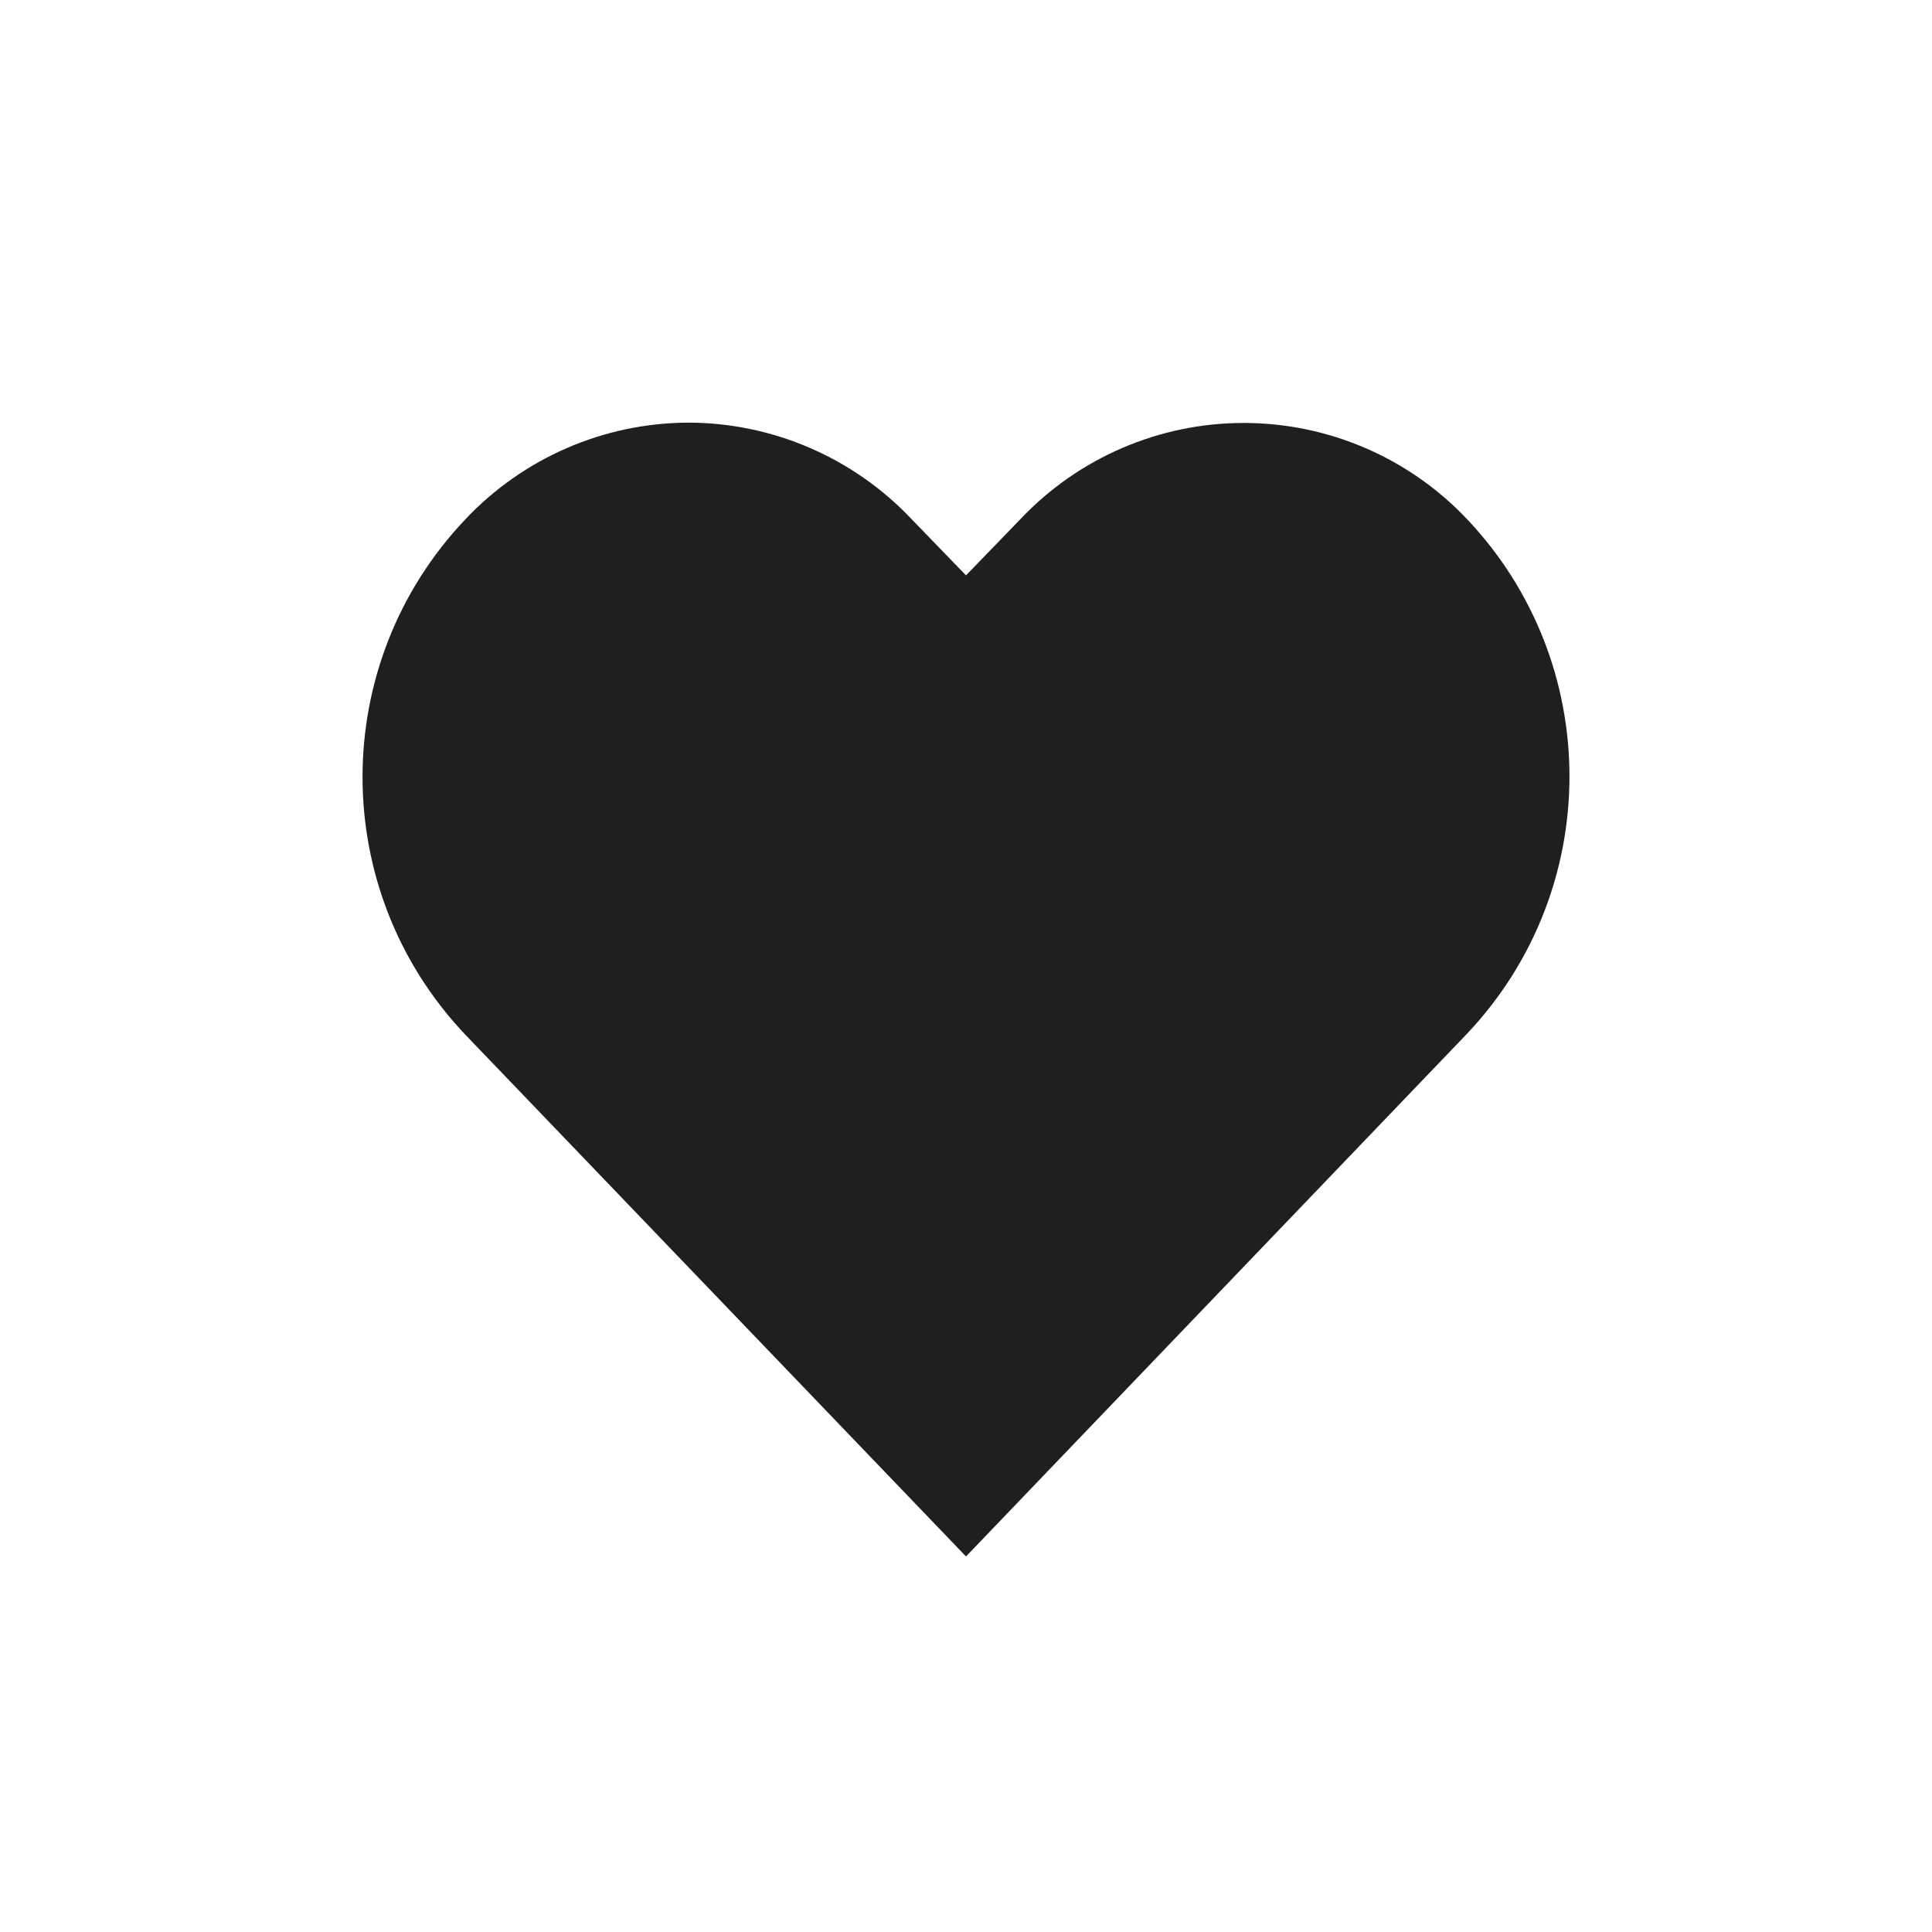
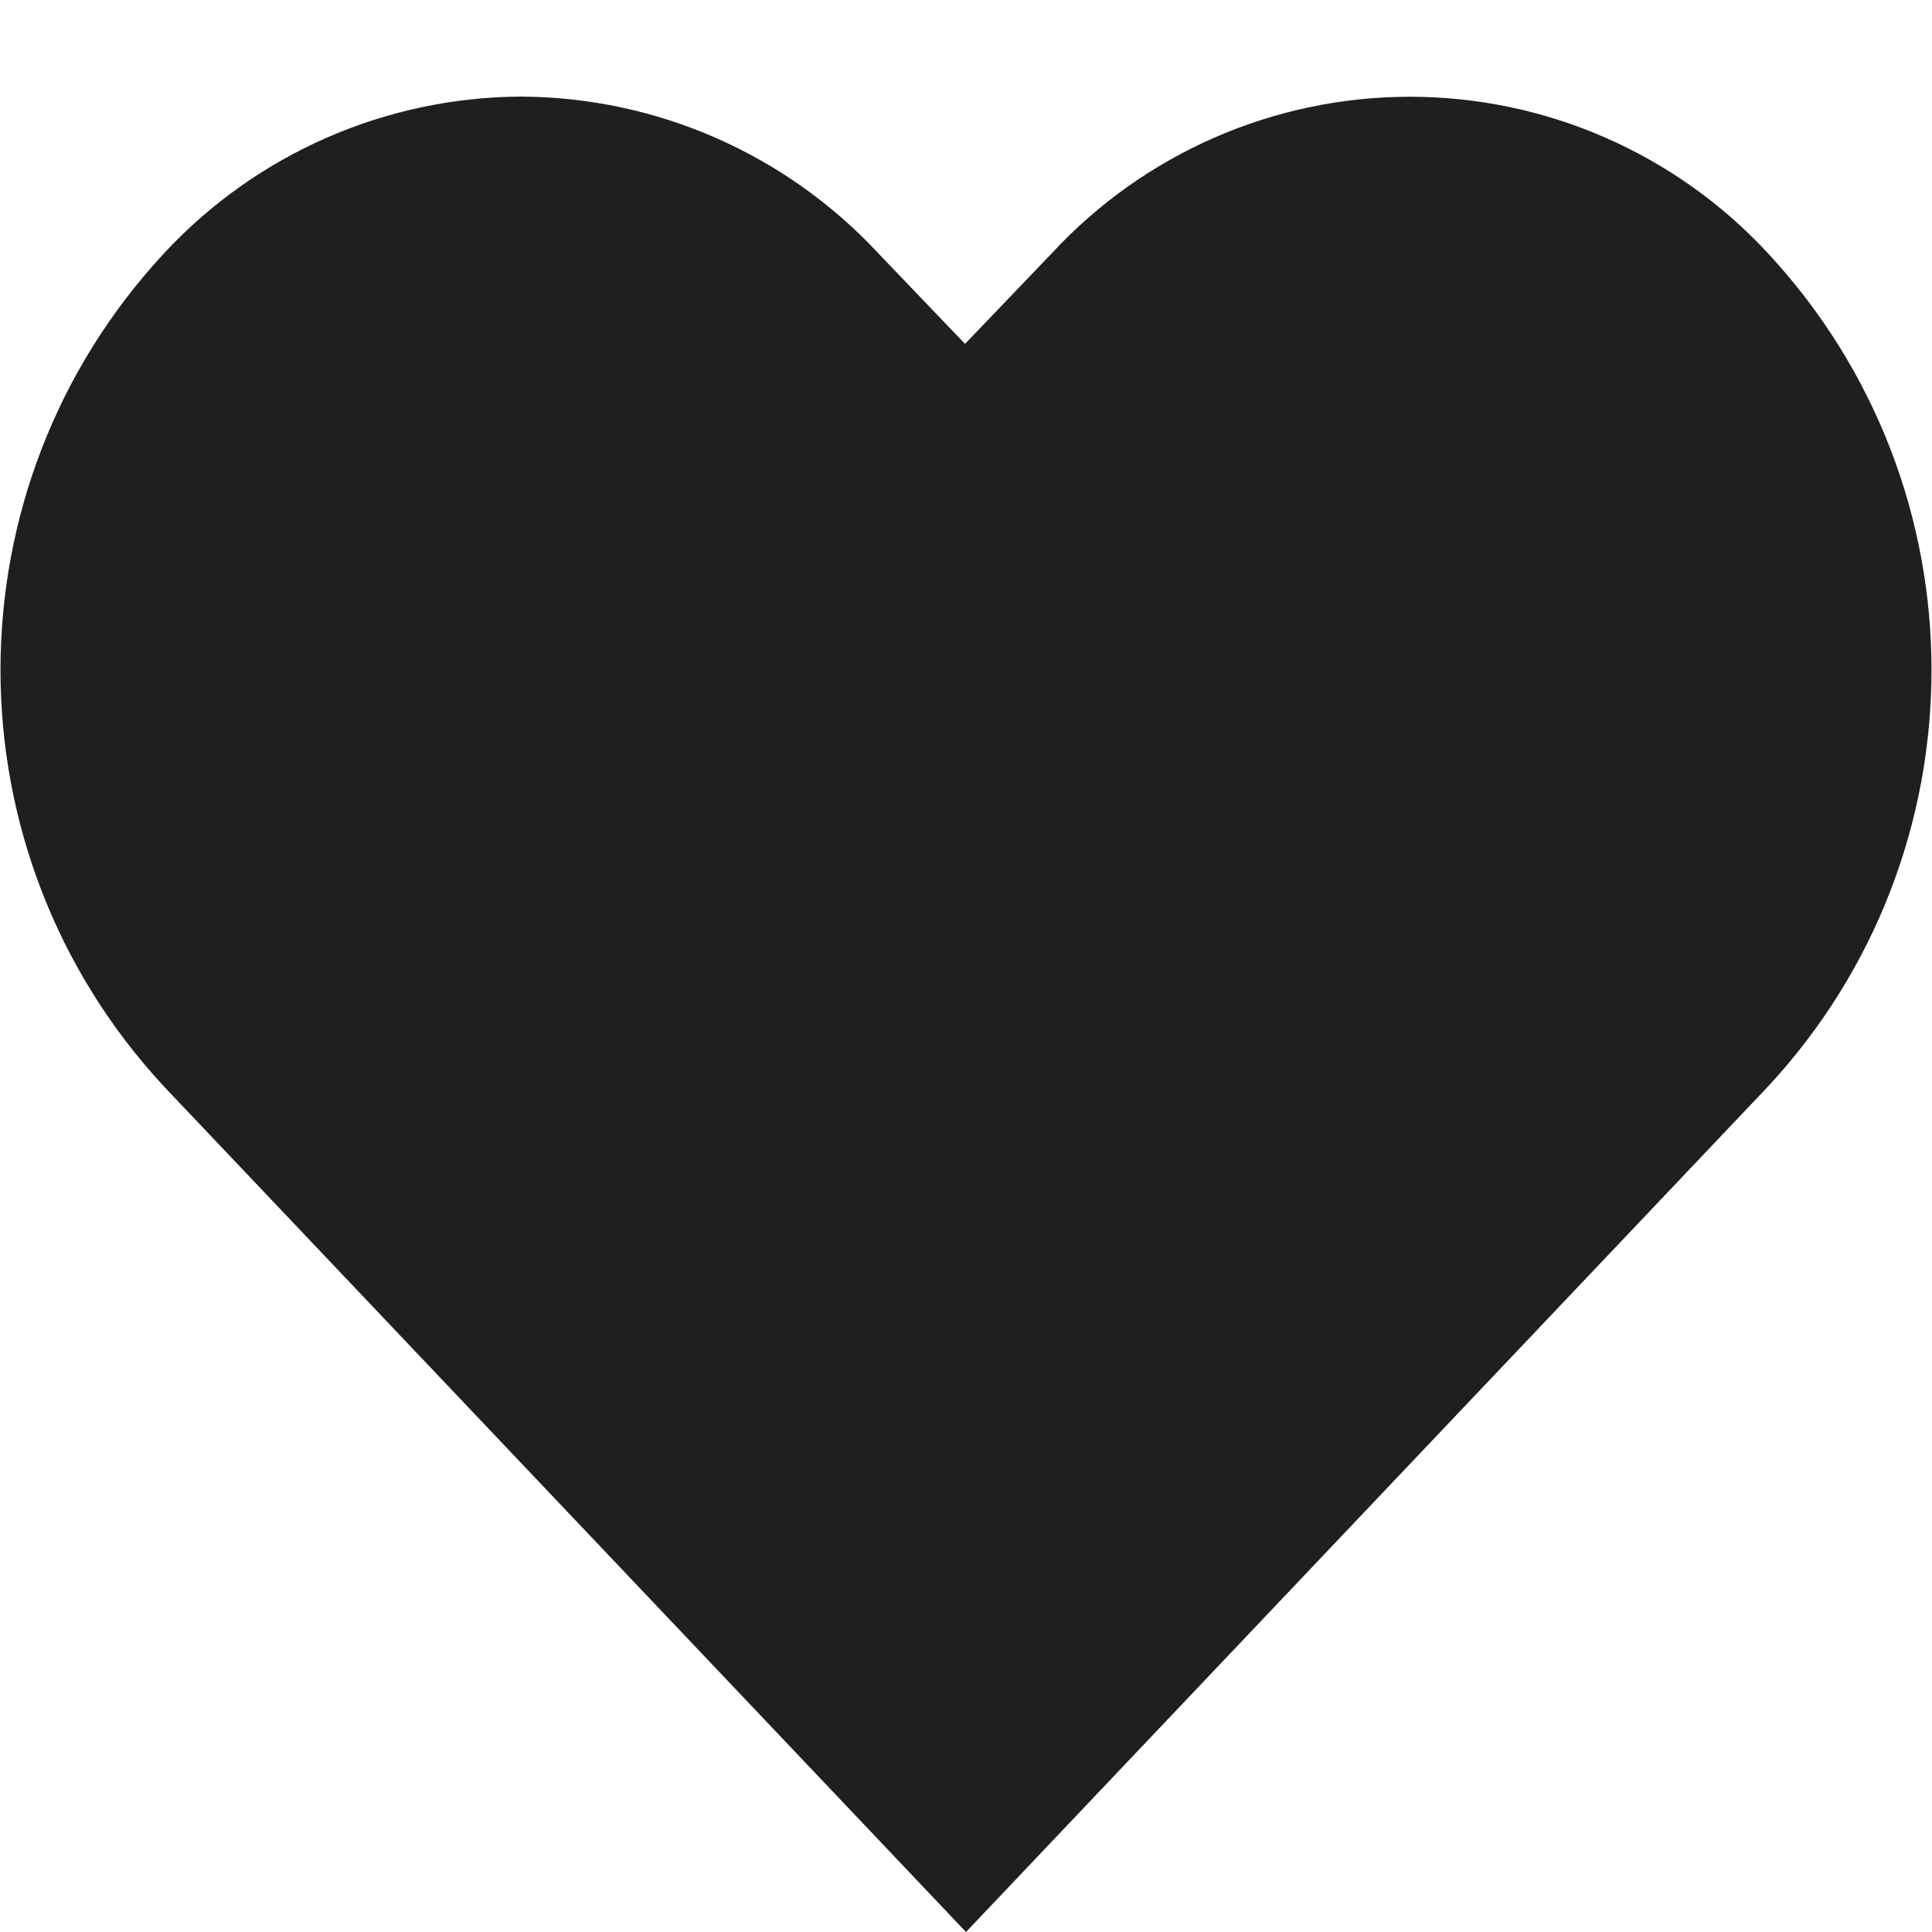
- <svg xmlns="http://www.w3.org/2000/svg" viewBox="0 0 32 32">
+ <svg xmlns="http://www.w3.org/2000/svg" viewBox="0 0 20 20">
  <defs>
    <style>.a{fill:#1f1f1f;}</style>
  </defs>
-   <path class="a" d="M16,25.78,7.7,17.13a6.2,6.2,0,0,1,0-8.52A5.1,5.1,0,0,1,11.4,7h0a5.1,5.1,0,0,1,3.7,1.6l.9.93.9-.93a5.09,5.09,0,0,1,7.4,0h0a6.2,6.2,0,0,1,0,8.52Z" />
+   <path class="a" d="M18.3,2.62a5.05,5.05,0,0,0-7.41,0l-.9.94-.9-.94A5.08,5.08,0,0,0,5.4,1h0A5.07,5.07,0,0,0,1.7,2.62a6.34,6.34,0,0,0,0,8.63L10,20l8.3-8.75A6.34,6.34,0,0,0,18.3,2.62Z" />
</svg>
